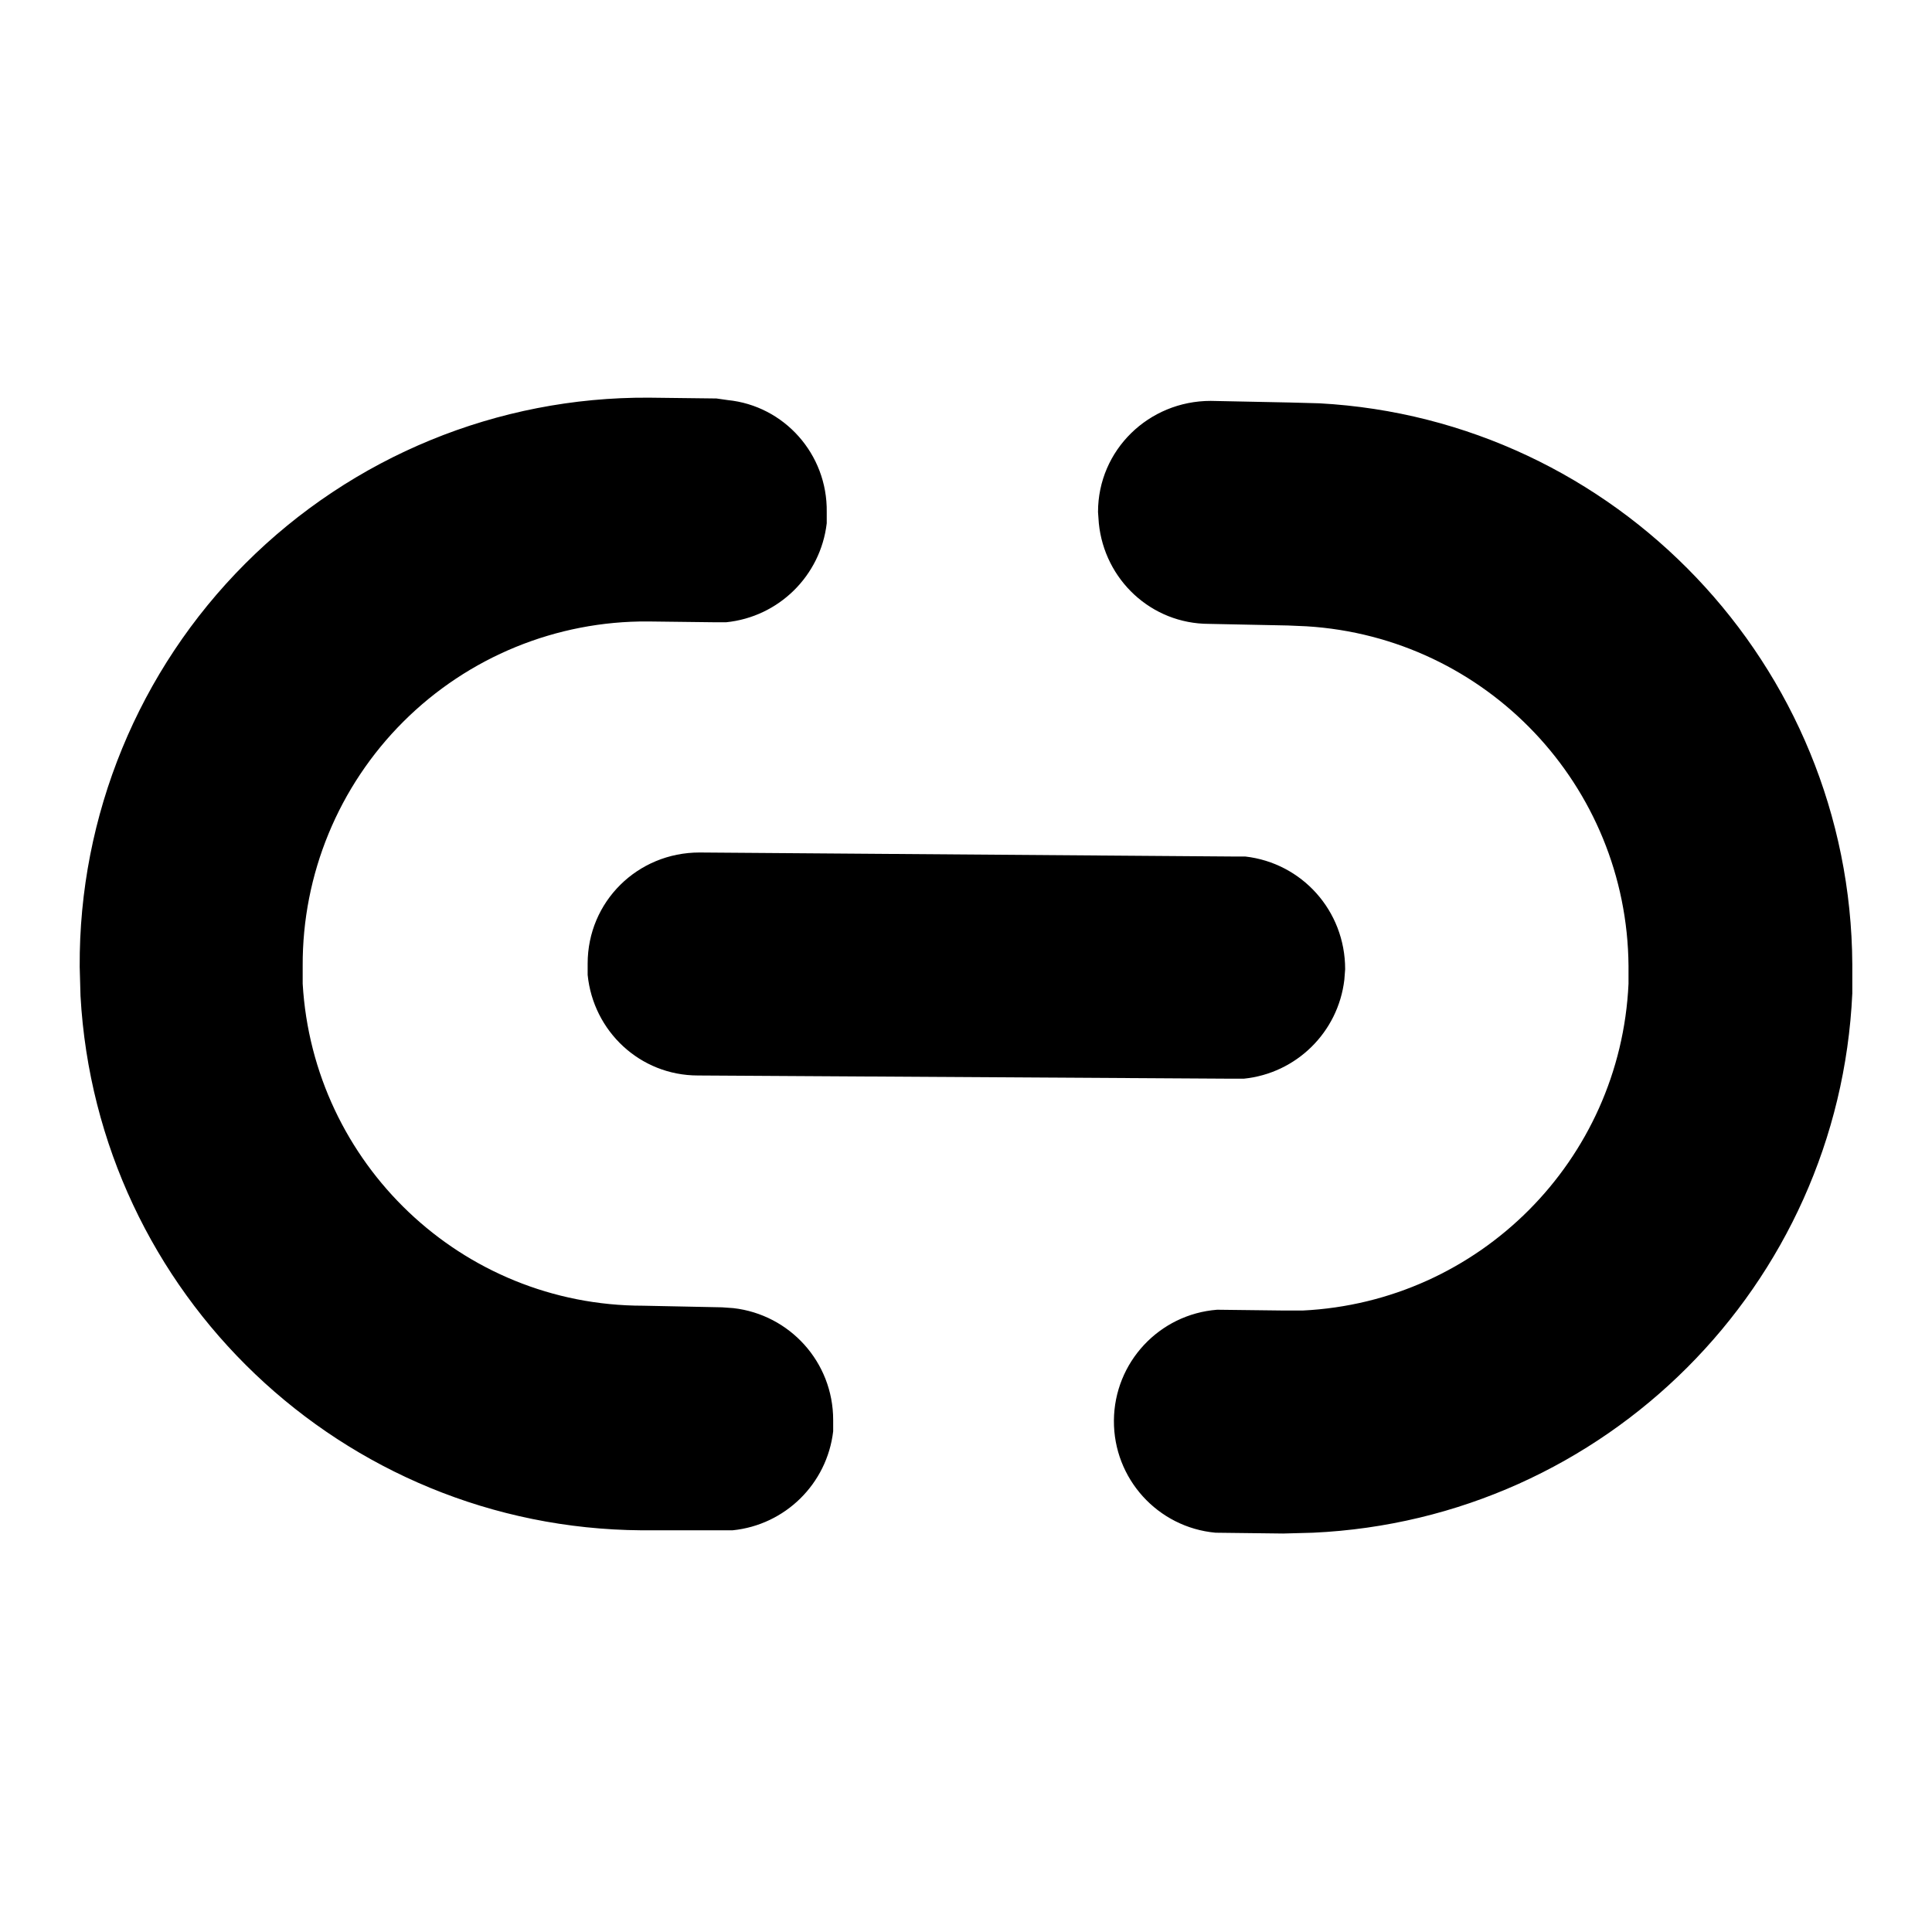
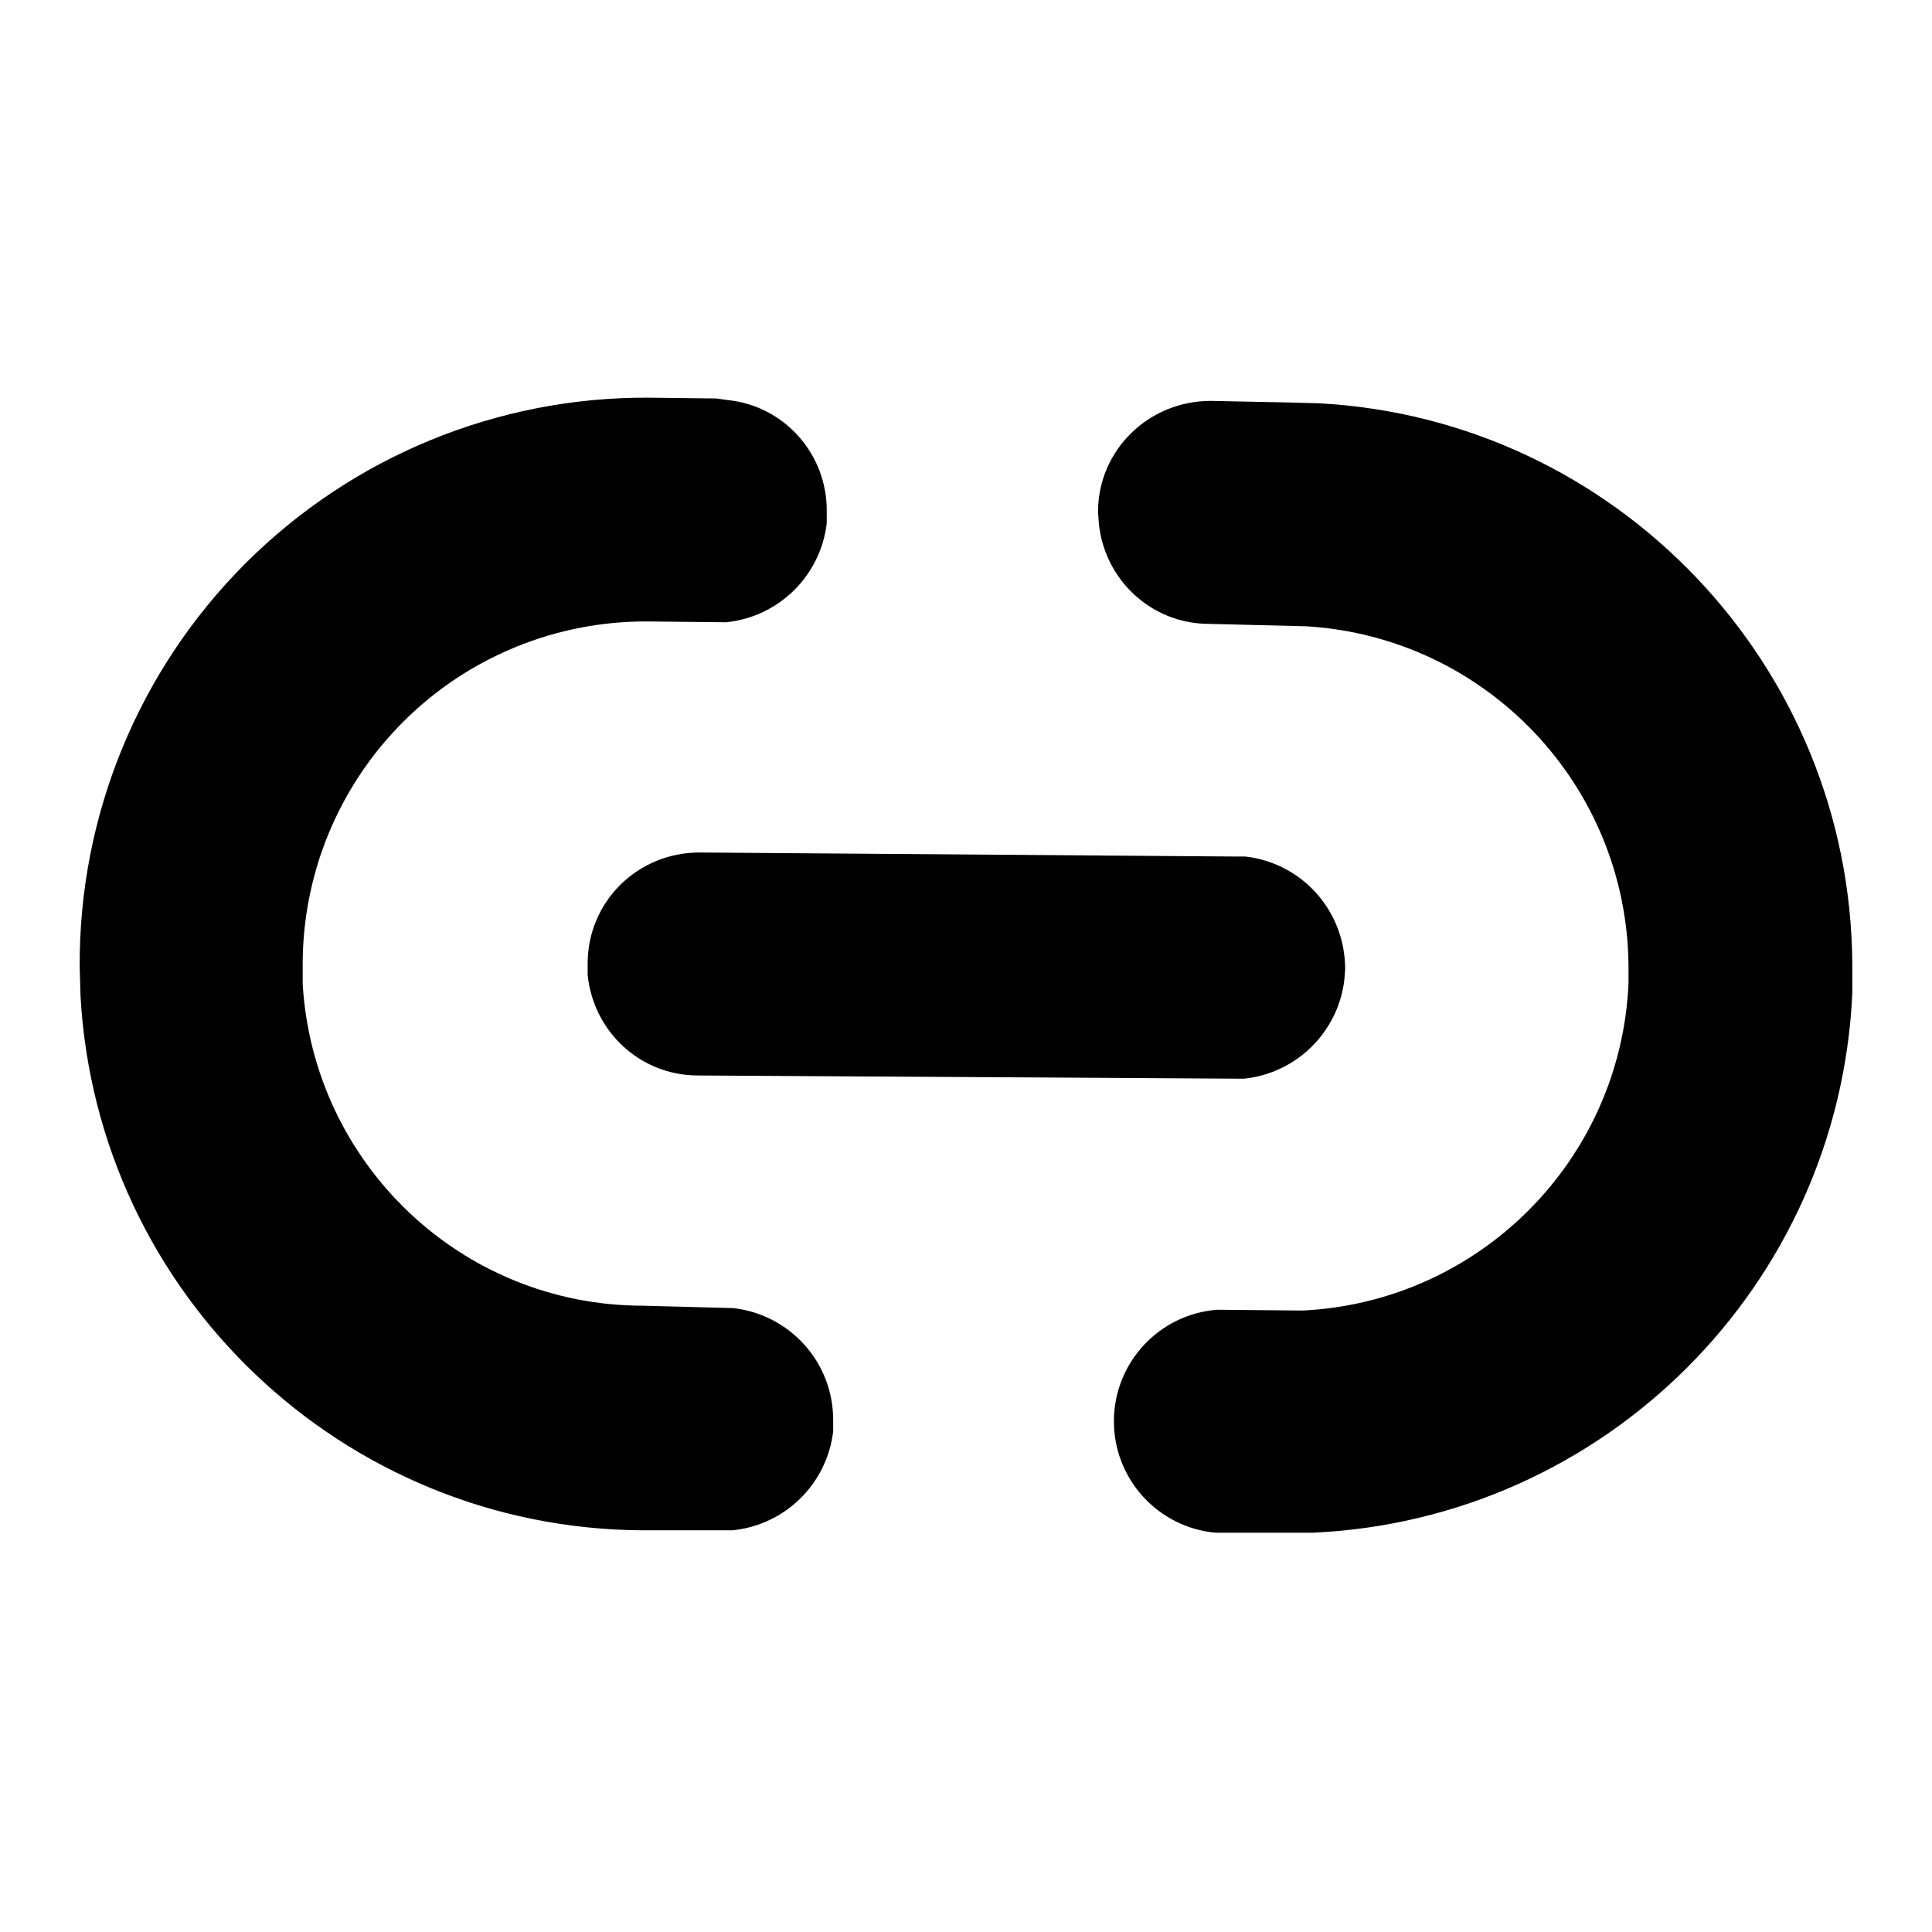
<svg xmlns="http://www.w3.org/2000/svg" viewBox="0 0 24 24" width="24" height="24">
-   <path fill-rule="evenodd" d="M9.04 4.97c.7.07 1.24.67 1.23 1.39v.14a1.4 1.4 0 0 1-1.25 1.23h-.14l-.83-.01A4.26 4.26 0 0 0 3.76 12v.22c.13 2.23 1.97 4 4.23 4l.98.02.14.01c.7.08 1.24.67 1.24 1.39v.14a1.4 1.4 0 0 1-1.25 1.23H7.97A7.03 7.03 0 0 1 1 12.37l-.01-.36a7.03 7.03 0 0 1 7.07-7.07l.84.01zm7.35.04c3.68.2 6.6 3.25 6.62 6.97v.36a7.03 7.03 0 0 1-6.7 6.7l-.37.01-.84-.01a1.39 1.39 0 0 1 .02-2.77l.84.01h.22a4.26 4.26 0 0 0 4.05-4.06V12a4.26 4.26 0 0 0-4-4.22L16 7.77l-.98-.02c-.72 0-1.3-.55-1.37-1.25l-.01-.14c0-.77.63-1.38 1.4-1.38l.98.02z" clip-rule="evenodd" />
-   <path fill-rule="evenodd" d="M15.47 10.64c.7.08 1.24.67 1.24 1.4l-.01.13a1.4 1.4 0 0 1-1.25 1.23h-.14l-6.64-.04c-.72 0-1.3-.55-1.37-1.25v-.14c0-.77.62-1.38 1.39-1.38l6.64.05z" clip-rule="evenodd" />
+   <path fill-rule="evenodd" d="M9.04 4.97C9.74 5.04 10.28 5.64 10.27 6.36L10.27 6.5A1.4 1.4 0 0 1 9.02 7.73L8.05 7.72A4.26 4.26 0 0 0 3.76 12L3.76 12.22C3.89 14.45 5.73 16.22 7.99 16.22L9.11 16.25C9.81 16.33 10.35 16.92 10.35 17.64L10.35 17.78A1.4 1.4 0 0 1 9.1 19.01L7.97 19.01A7.03 7.03 0 0 1 1 12.37L.99 12.01A7.03 7.03 0 0 1 8.06 4.94L8.9 4.95ZM16.39 5.01C20.07 5.21 22.99 8.26 23.01 11.98L23.01 12.34A7.03 7.03 0 0 1 16.31 19.04L15.1 19.04A1.39 1.39 0 0 1 15.12 16.27L16.18 16.28A4.26 4.26 0 0 0 20.23 12.22L20.23 12A4.26 4.26 0 0 0 16.23 7.78L15.02 7.75C14.3 7.75 13.72 7.2 13.65 6.5L13.64 6.36C13.64 5.59 14.27 4.98 15.04 4.98L16.02 5Z" clip-rule="evenodd" />
+   <path fill-rule="evenodd" d="M15.47 10.64C16.17 10.72 16.71 11.31 16.71 12.04L16.7 12.17A1.4 1.4 0 0 1 15.45 13.4L8.67 13.36C7.95 13.36 7.37 12.81 7.3 12.11L7.3 11.97C7.3 11.2 7.92 10.59 8.69 10.59L15.33 10.64Z" clip-rule="evenodd" />
</svg>
